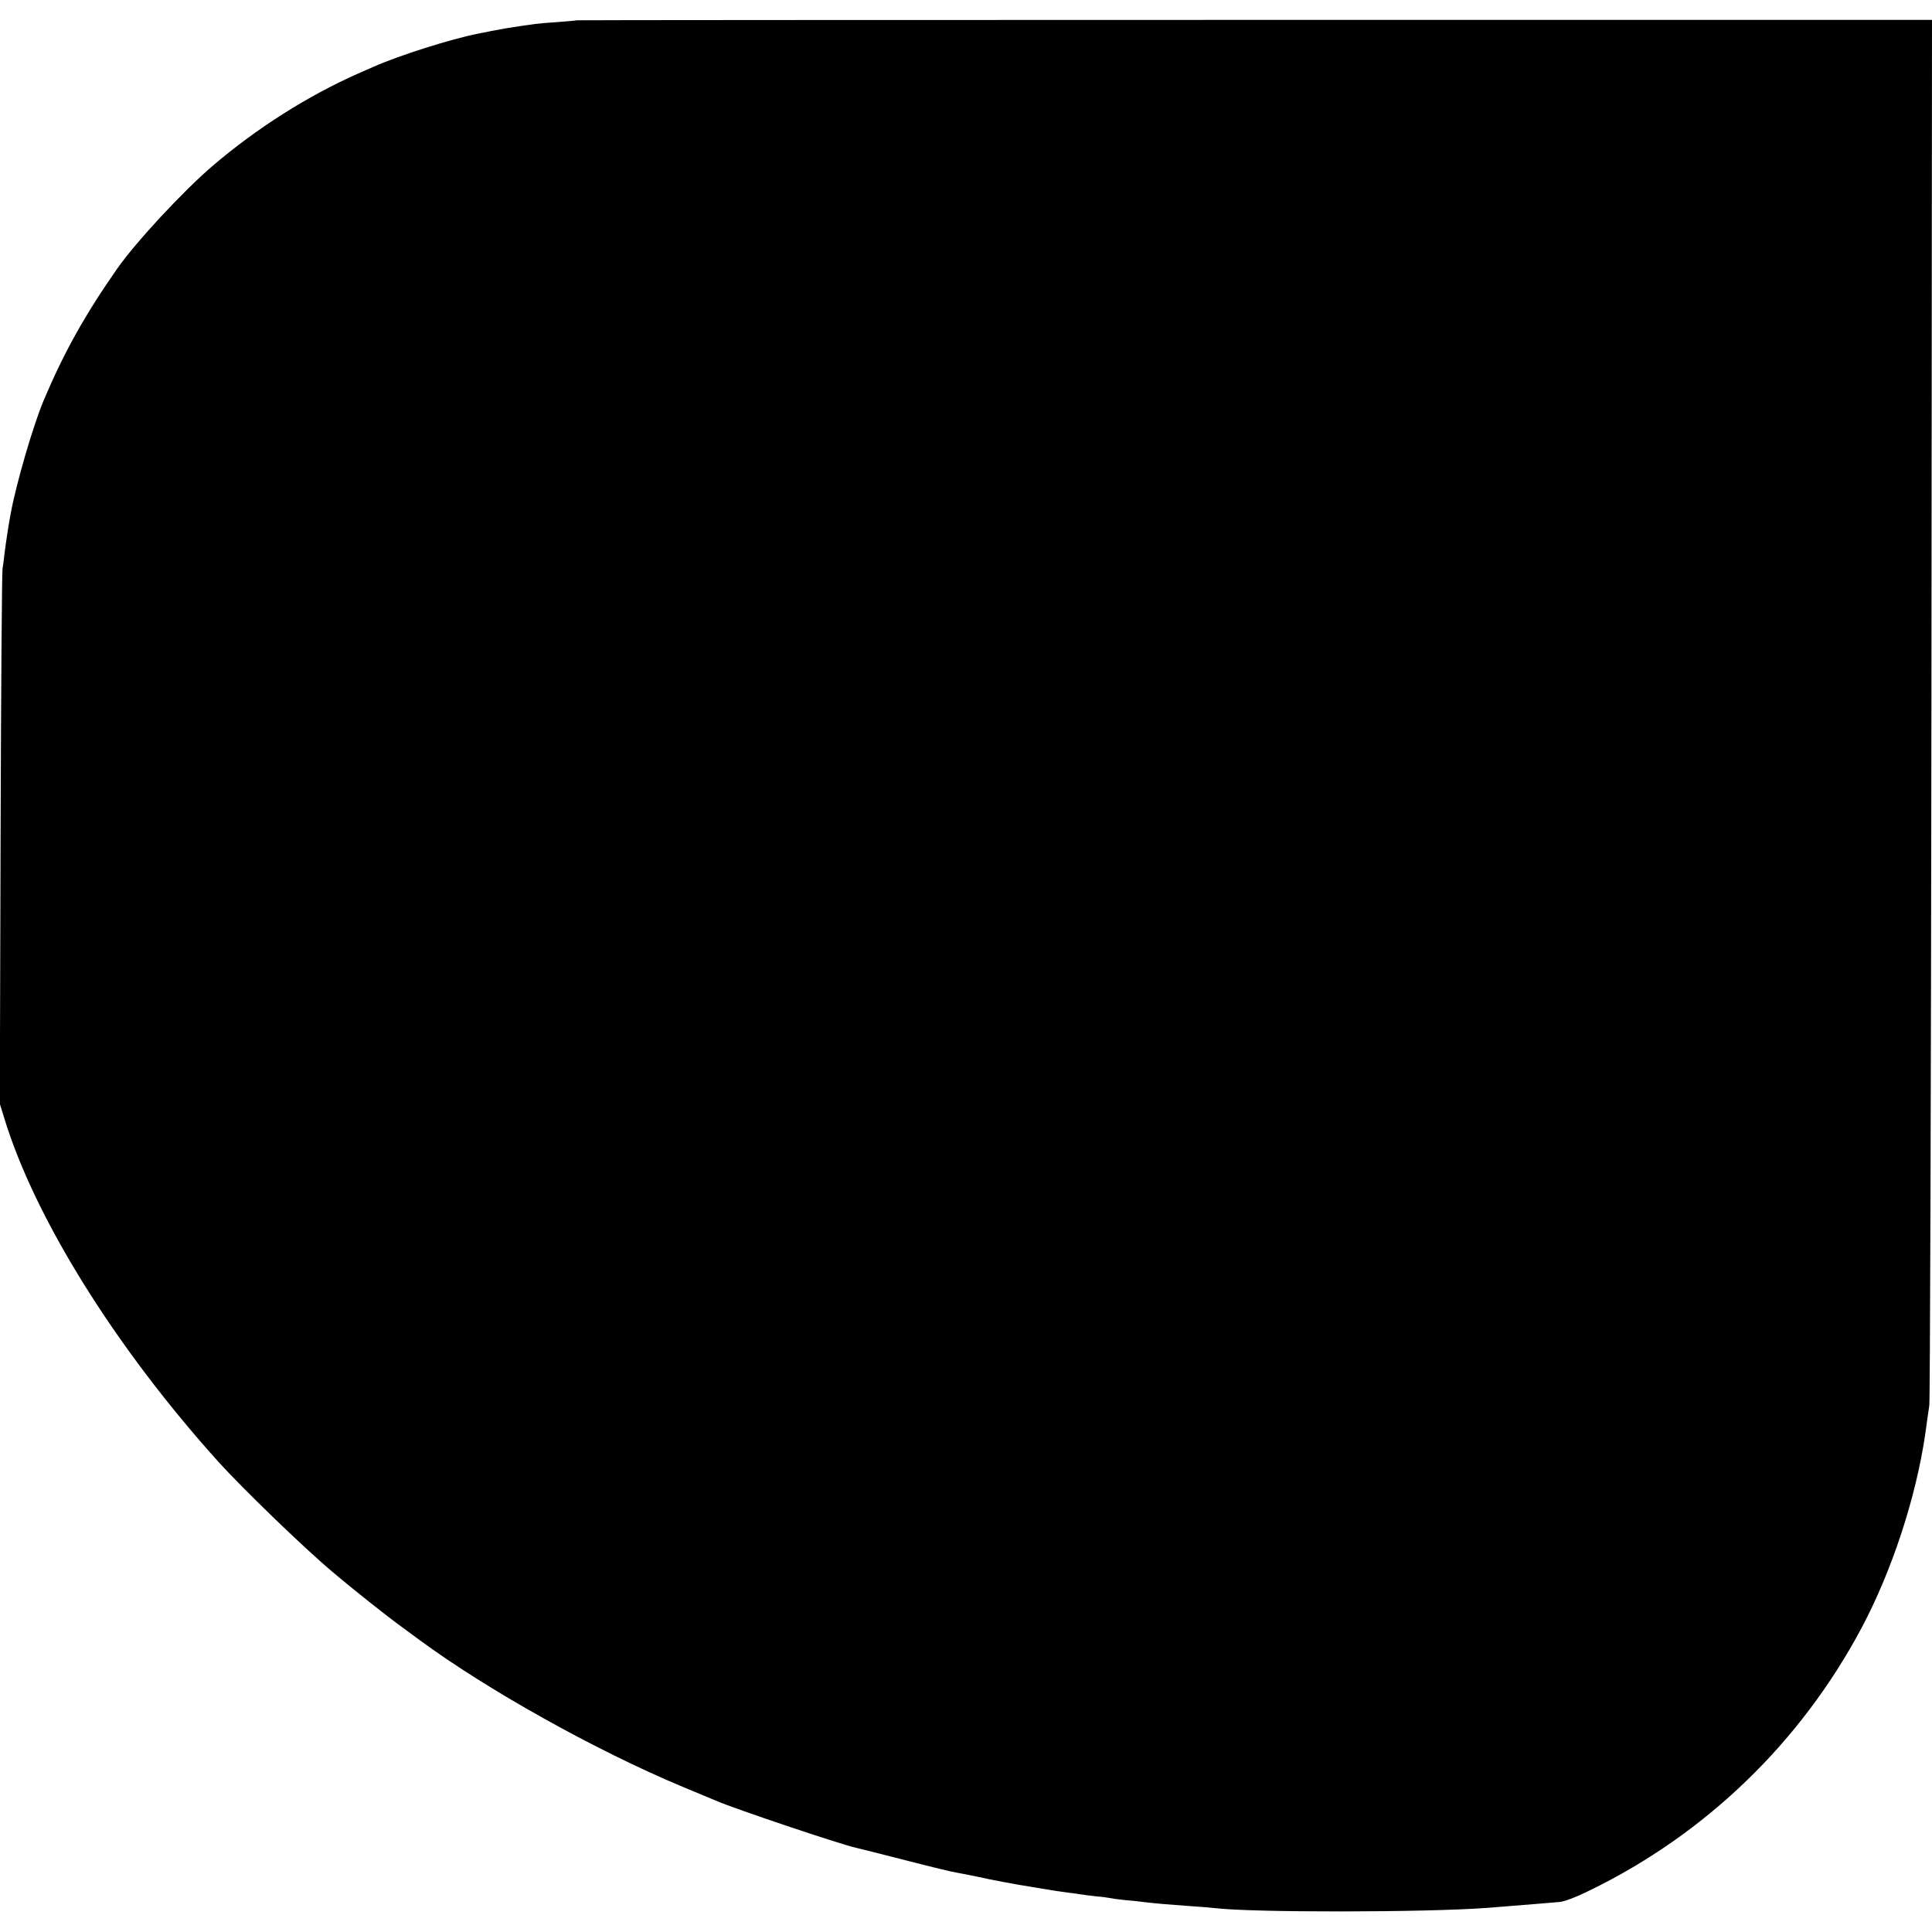
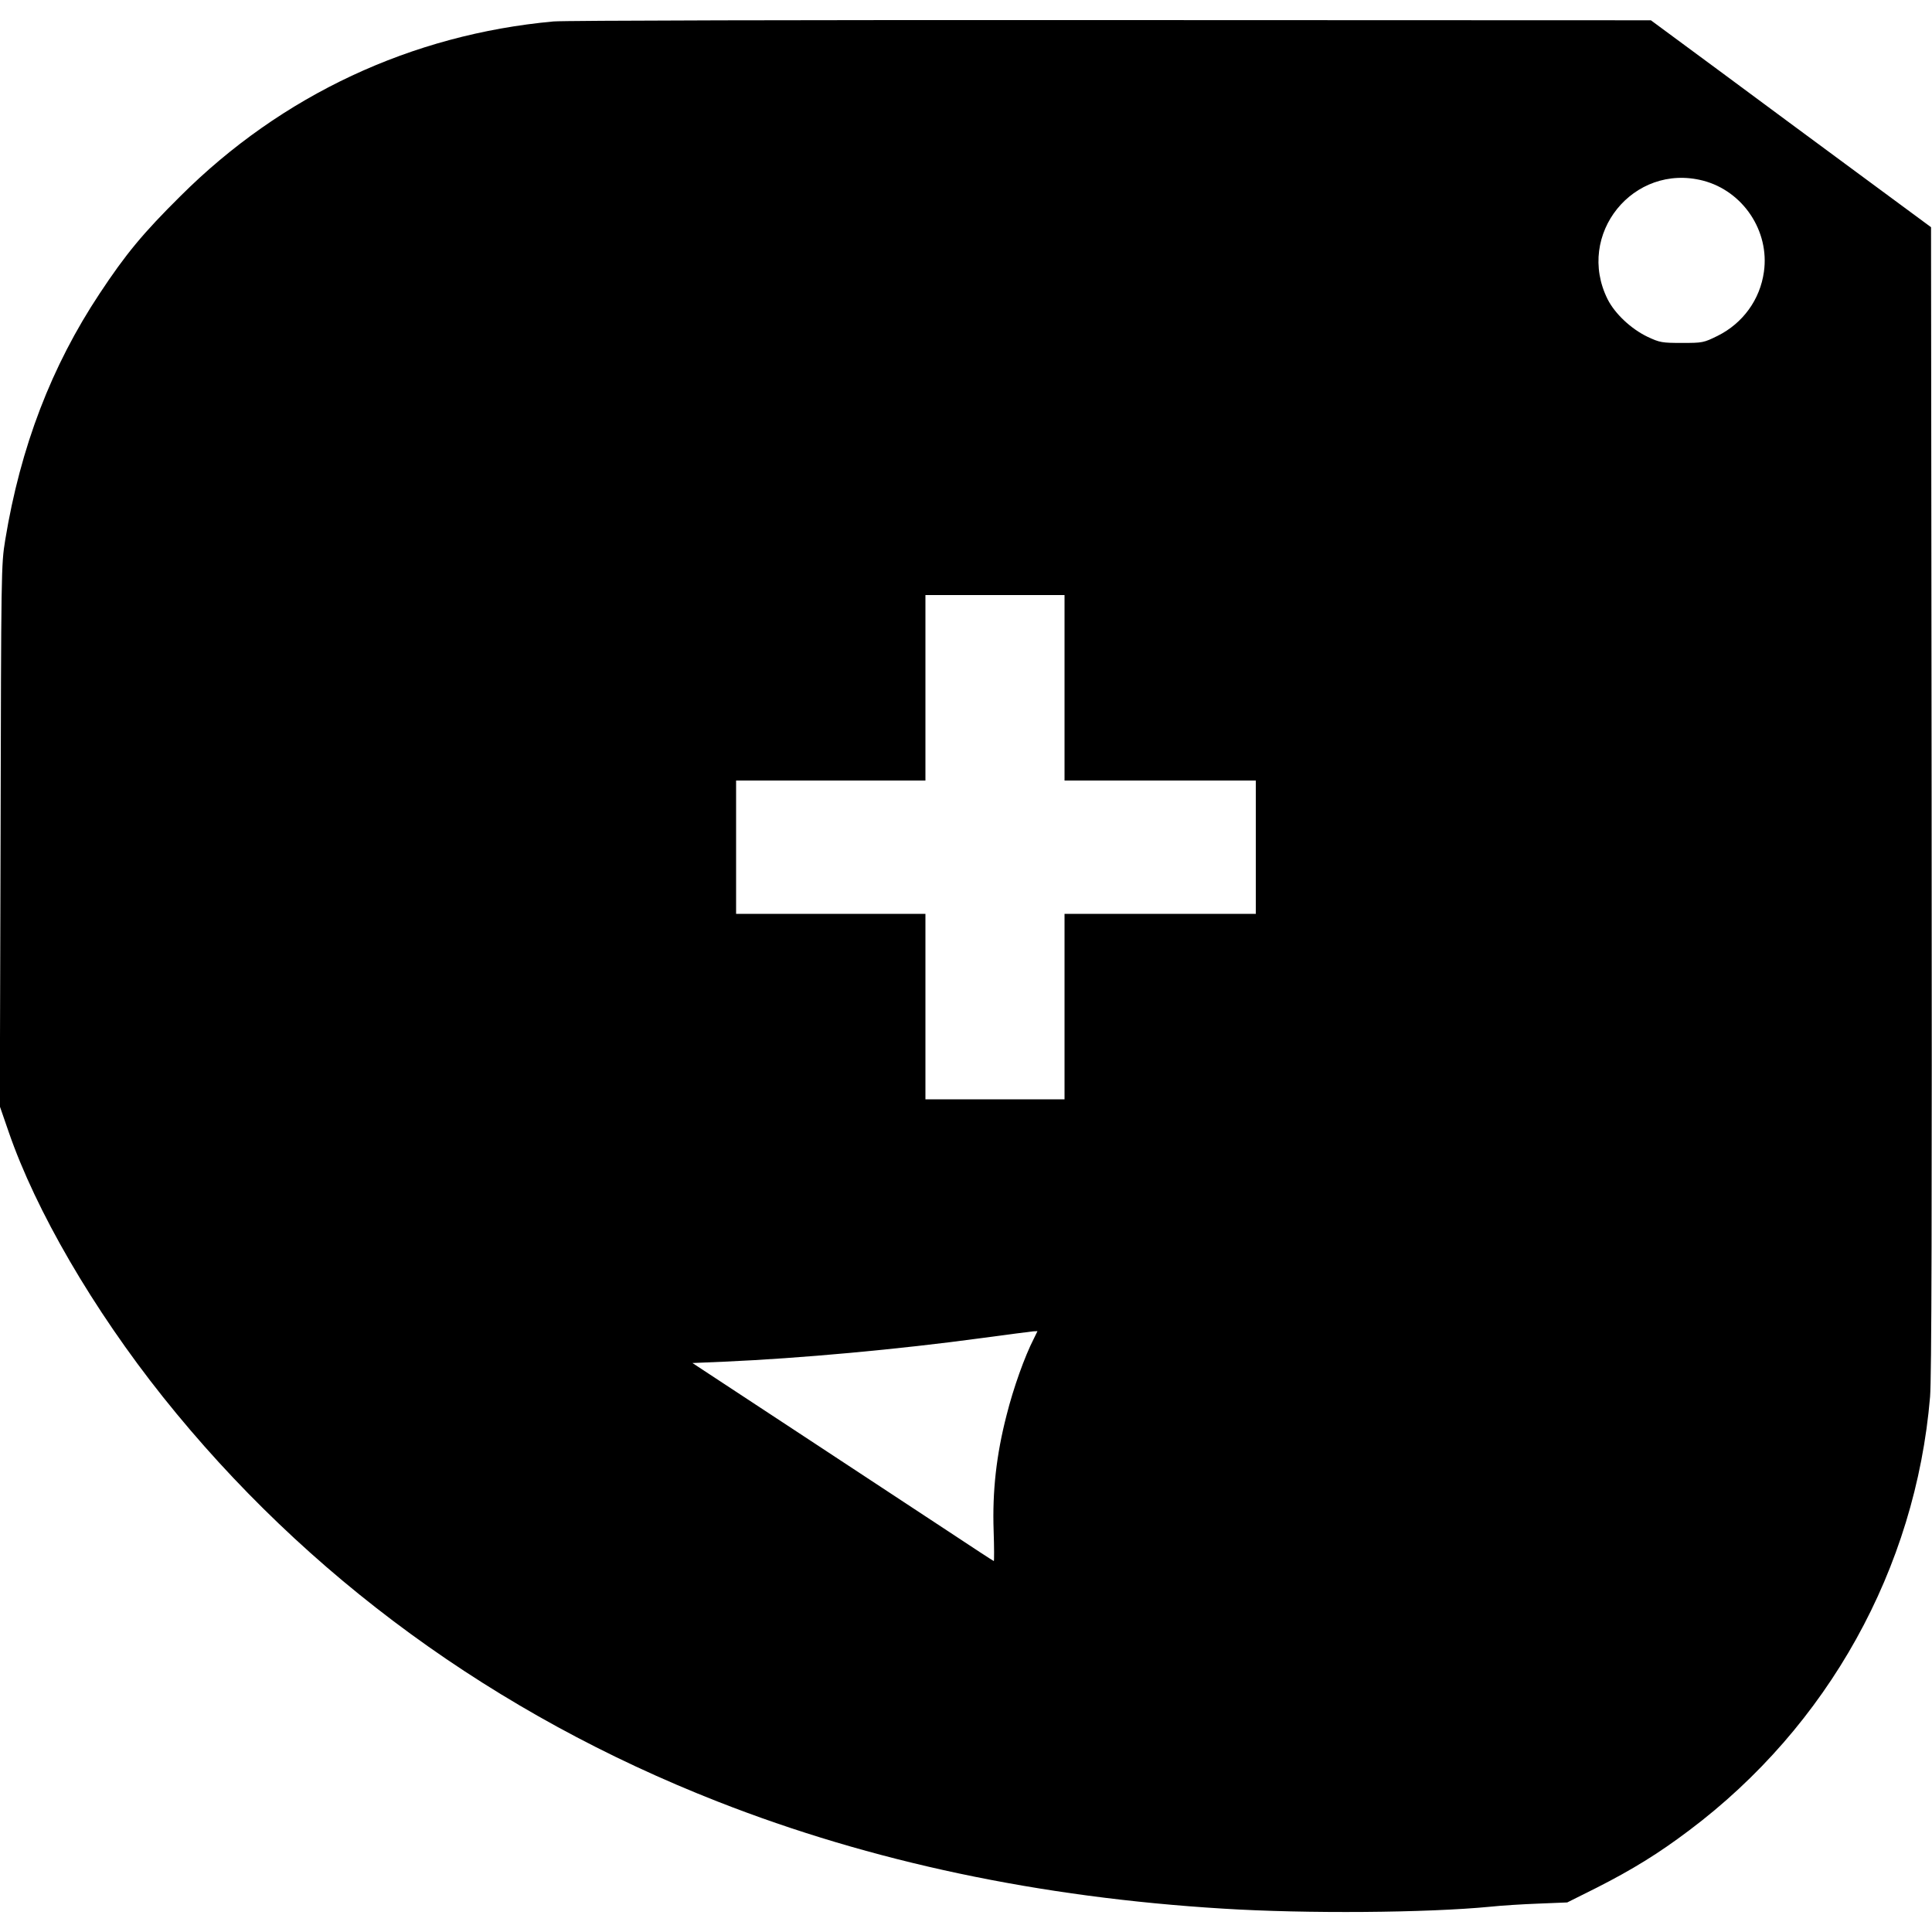
<svg xmlns="http://www.w3.org/2000/svg" version="1.0" width="1000pt" height="1000pt" viewBox="0 0 1000 1000" preserveAspectRatio="xMidYMid meet">
  <g transform="translate(0,1000) scale(0.1,-0.1)" fill="#000000" stroke="none">
-     <path d="M2988 9895 c-2 -1 -46 -5 -98 -9 -52 -3 -106 -8 -120 -10 -14 -2 -46 -7 -71 -10 -59 -9 -92 -14 -154 -26 -27 -6 -59 -12 -70 -14 -141 -28 -407 -112 -540 -171 -16 -7 -52 -23 -80 -35 -262 -116 -527 -284 -755 -479 -153 -131 -397 -394 -493 -531 -168 -240 -277 -436 -382 -685 -54 -129 -141 -428 -169 -580 -11 -56 -25 -150 -32 -205 -3 -30 -8 -68 -11 -85 -3 -16 -8 -646 -10 -1399 l-4 -1369 22 -71 c157 -518 575 -1189 1110 -1783 124 -137 442 -445 590 -569 102 -87 285 -232 360 -286 13 -10 54 -40 91 -67 346 -255 907 -569 1353 -756 88 -36 169 -71 180 -75 99 -43 641 -225 725 -244 14 -3 130 -32 258 -65 128 -33 247 -62 265 -64 18 -3 64 -12 102 -20 70 -16 209 -42 275 -52 19 -3 60 -10 90 -15 30 -5 75 -12 100 -15 25 -3 54 -7 65 -9 11 -2 49 -7 85 -11 36 -3 72 -8 80 -10 8 -2 42 -7 75 -10 33 -3 76 -7 95 -10 58 -7 140 -14 240 -21 52 -3 109 -8 125 -10 193 -24 1095 -23 1415 1 87 7 190 15 260 21 36 3 85 7 108 9 28 2 85 23 160 60 602 293 1091 766 1407 1358 158 297 282 676 330 1004 7 54 17 121 21 148 4 28 9 1653 11 3611 l3 3561 -3505 0 c-1927 0 -3506 -1 -3507 -2z" />
+     <path d="M2865 9889 c-734 -67 -1407 -381 -1931 -904 -193 -191 -284 -301 -418 -504 -249 -375 -410 -794 -489 -1276 -21 -128 -21 -155 -24 -1530 l-4 -1401 46 -133 c140 -407 437 -918 798 -1371 742 -930 1721 -1644 2872 -2095 795 -312 1666 -496 2615 -554 431 -27 1055 -22 1385 10 55 6 167 13 249 16 l148 6 152 76 c185 94 320 177 479 297 719 540 1172 1355 1247 2244 8 98 10 942 8 3095 l-3 2959 -370 273 c-203 150 -530 391 -725 536 l-355 262 -2790 1 c-1597 1 -2833 -2 -2890 -7z m5950 -824 c207 -54 345 -261 315 -472 -20 -144 -109 -266 -239 -331 -73 -36 -78 -37 -185 -37 -104 0 -115 2 -179 32 -85 41 -168 119 -206 194 -167 335 133 707 494 614z m-3305 -2625 l0 -480 495 0 495 0 0 -345 0 -345 -495 0 -495 0 0 -480 0 -480 -360 0 -360 0 0 480 0 480 -490 0 -490 0 0 345 0 345 490 0 490 0 0 480 0 480 360 0 360 0 0 -480z m-159 -3369 c-47 -91 -106 -256 -141 -396 -53 -205 -74 -395 -67 -597 3 -87 3 -158 1 -158 -2 0 -111 71 -242 158 -131 86 -481 317 -778 512 l-540 355 165 7 c391 17 904 64 1331 122 135 18 255 34 268 35 l22 1 -19 -39z" />
  </g>
</svg>
